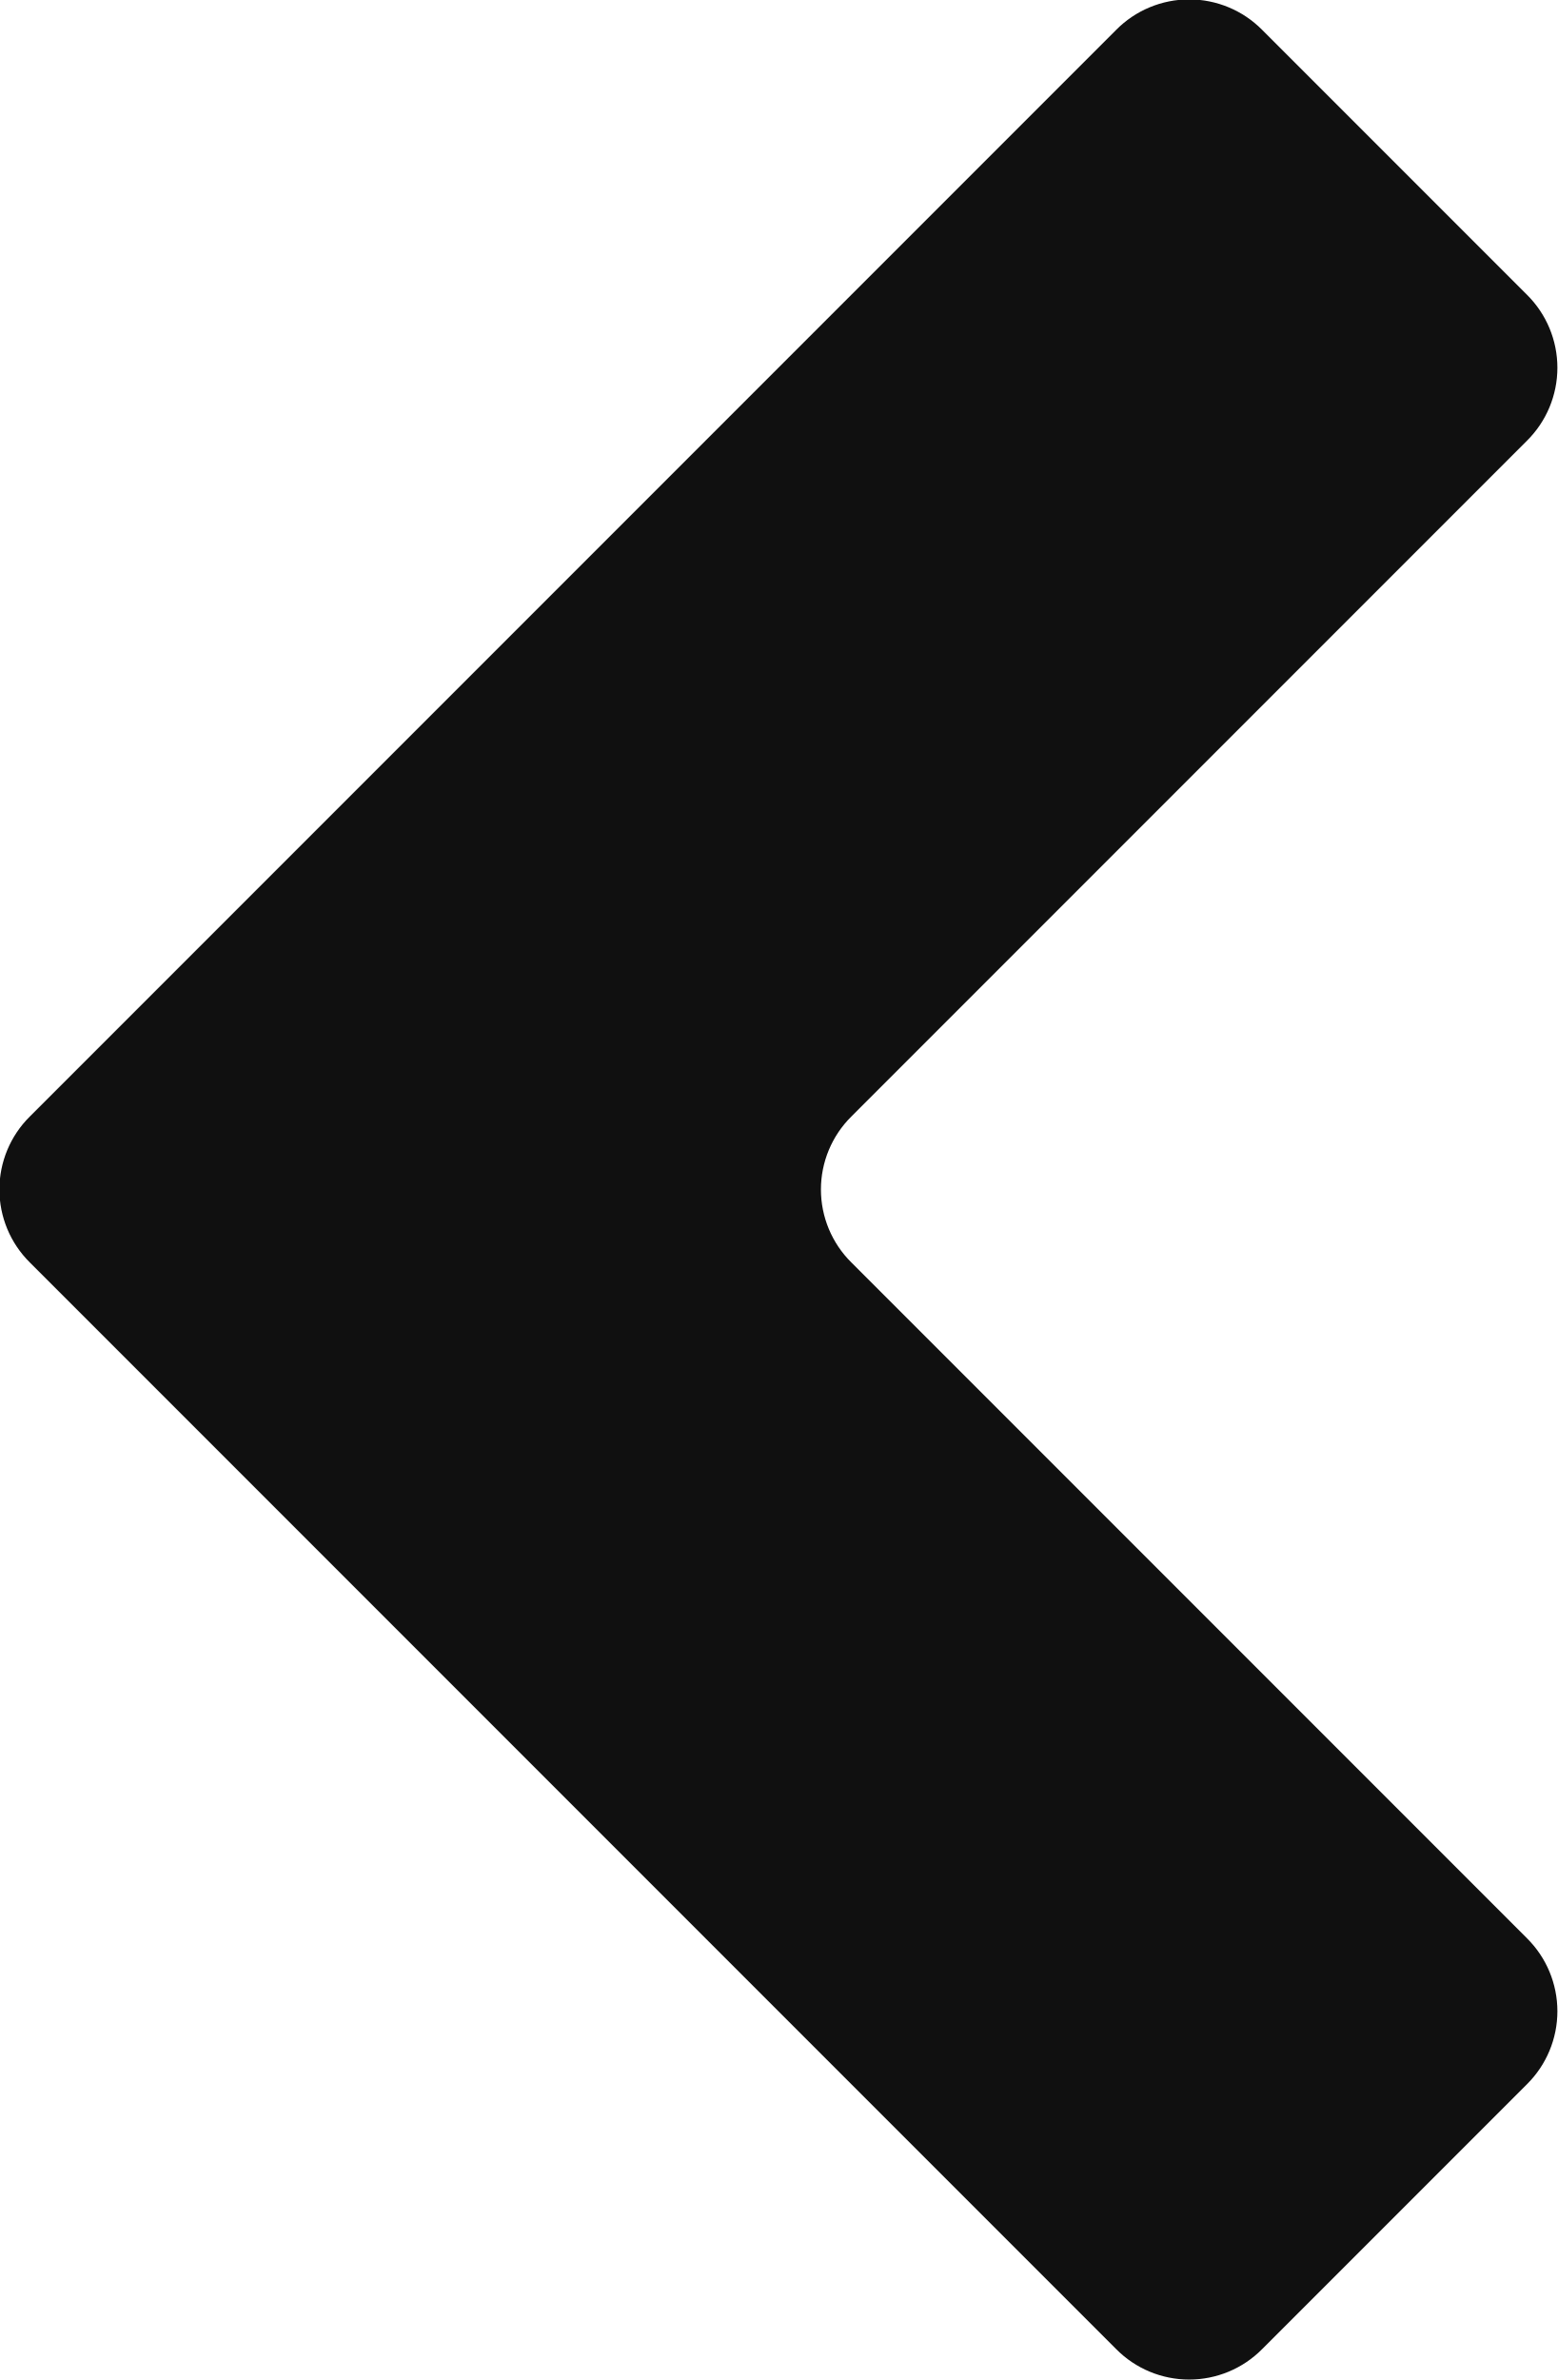
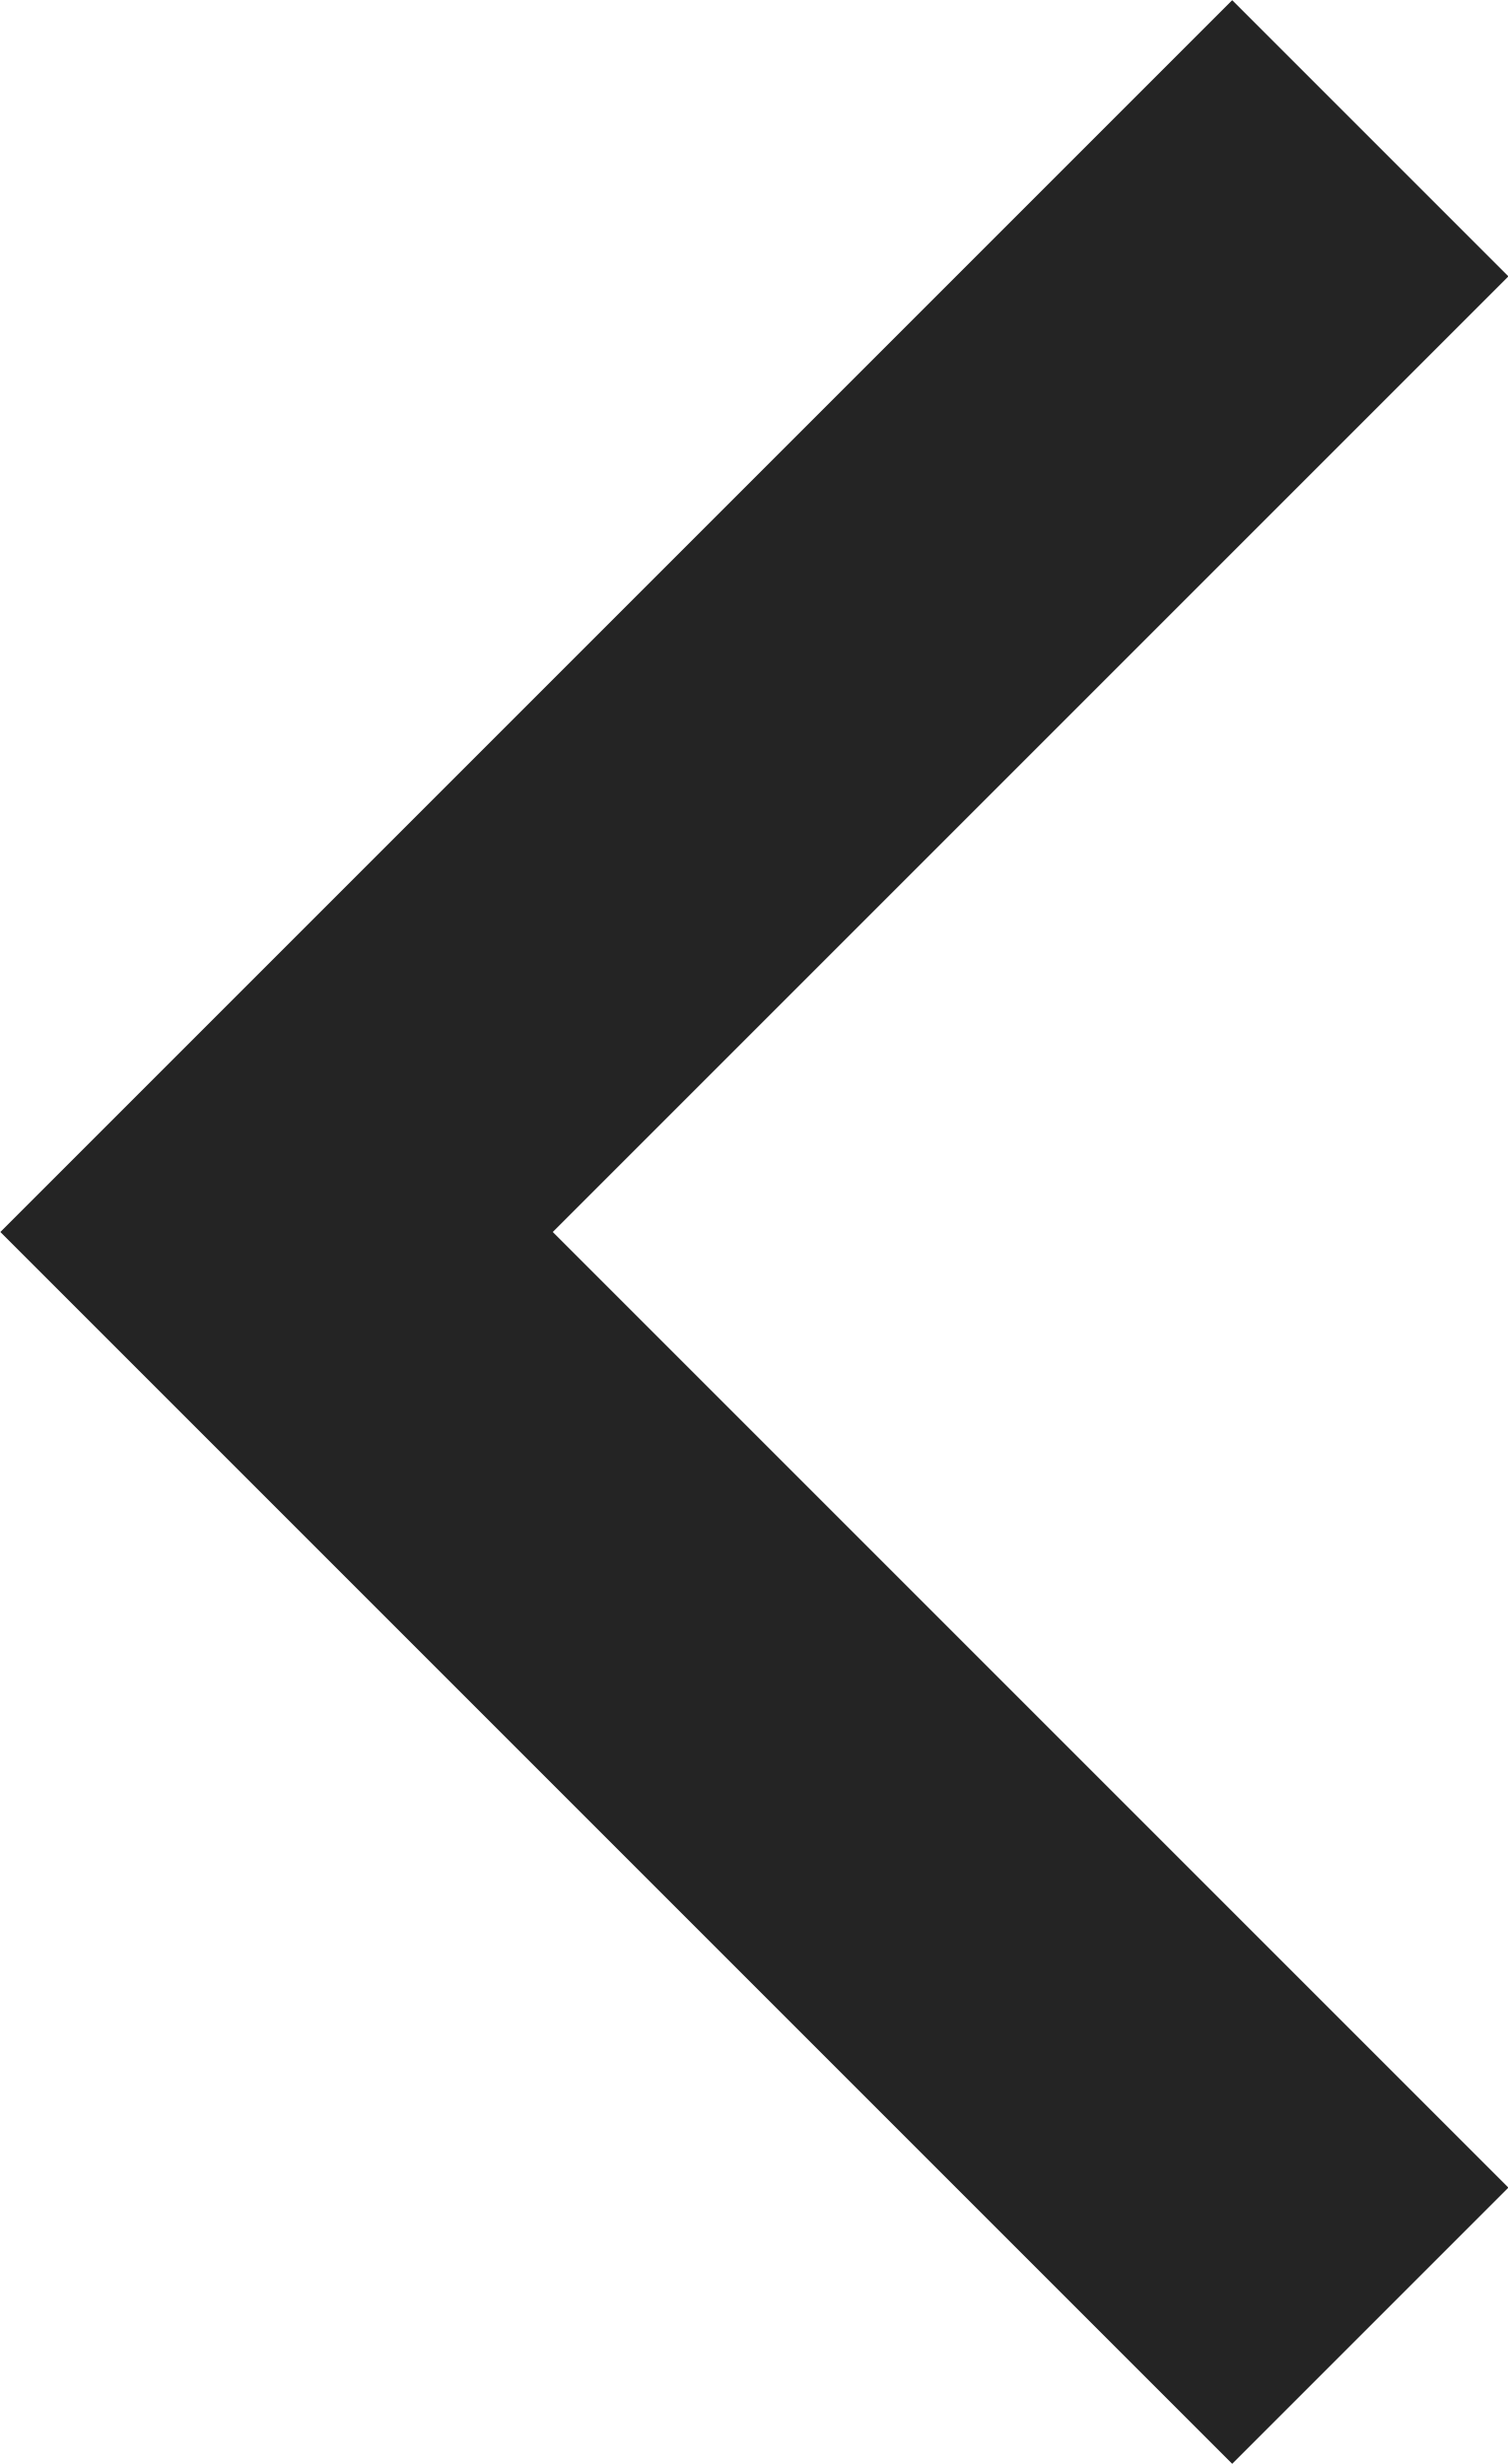
- <svg xmlns="http://www.w3.org/2000/svg" width="15.17" height="23.17" viewBox="0 0 15.17 23.17">
-   <path d="M24.71,31.29a1,1,0,0,0,0,1.42L35.29,43.29a1,1,0,0,0,1.42,0l2.58-2.58a1,1,0,0,0,0-1.42l-6.58-6.58a1,1,0,0,1,0-1.42l6.58-6.58a1,1,0,0,0,0-1.42l-2.58-2.58a1,1,0,0,0-1.42,0Z" transform="translate(-24.42 -20.42)" style="fill:#101010" />
+ <svg xmlns="http://www.w3.org/2000/svg" width="19.3" height="31.54" viewBox="0 0 19.3 31.54">
+   <polyline points="17.54 1.77 3.54 15.77 17.54 29.77" style="fill:none;stroke:#242424;stroke-miterlimit:10;stroke-width:5px" />
</svg>
